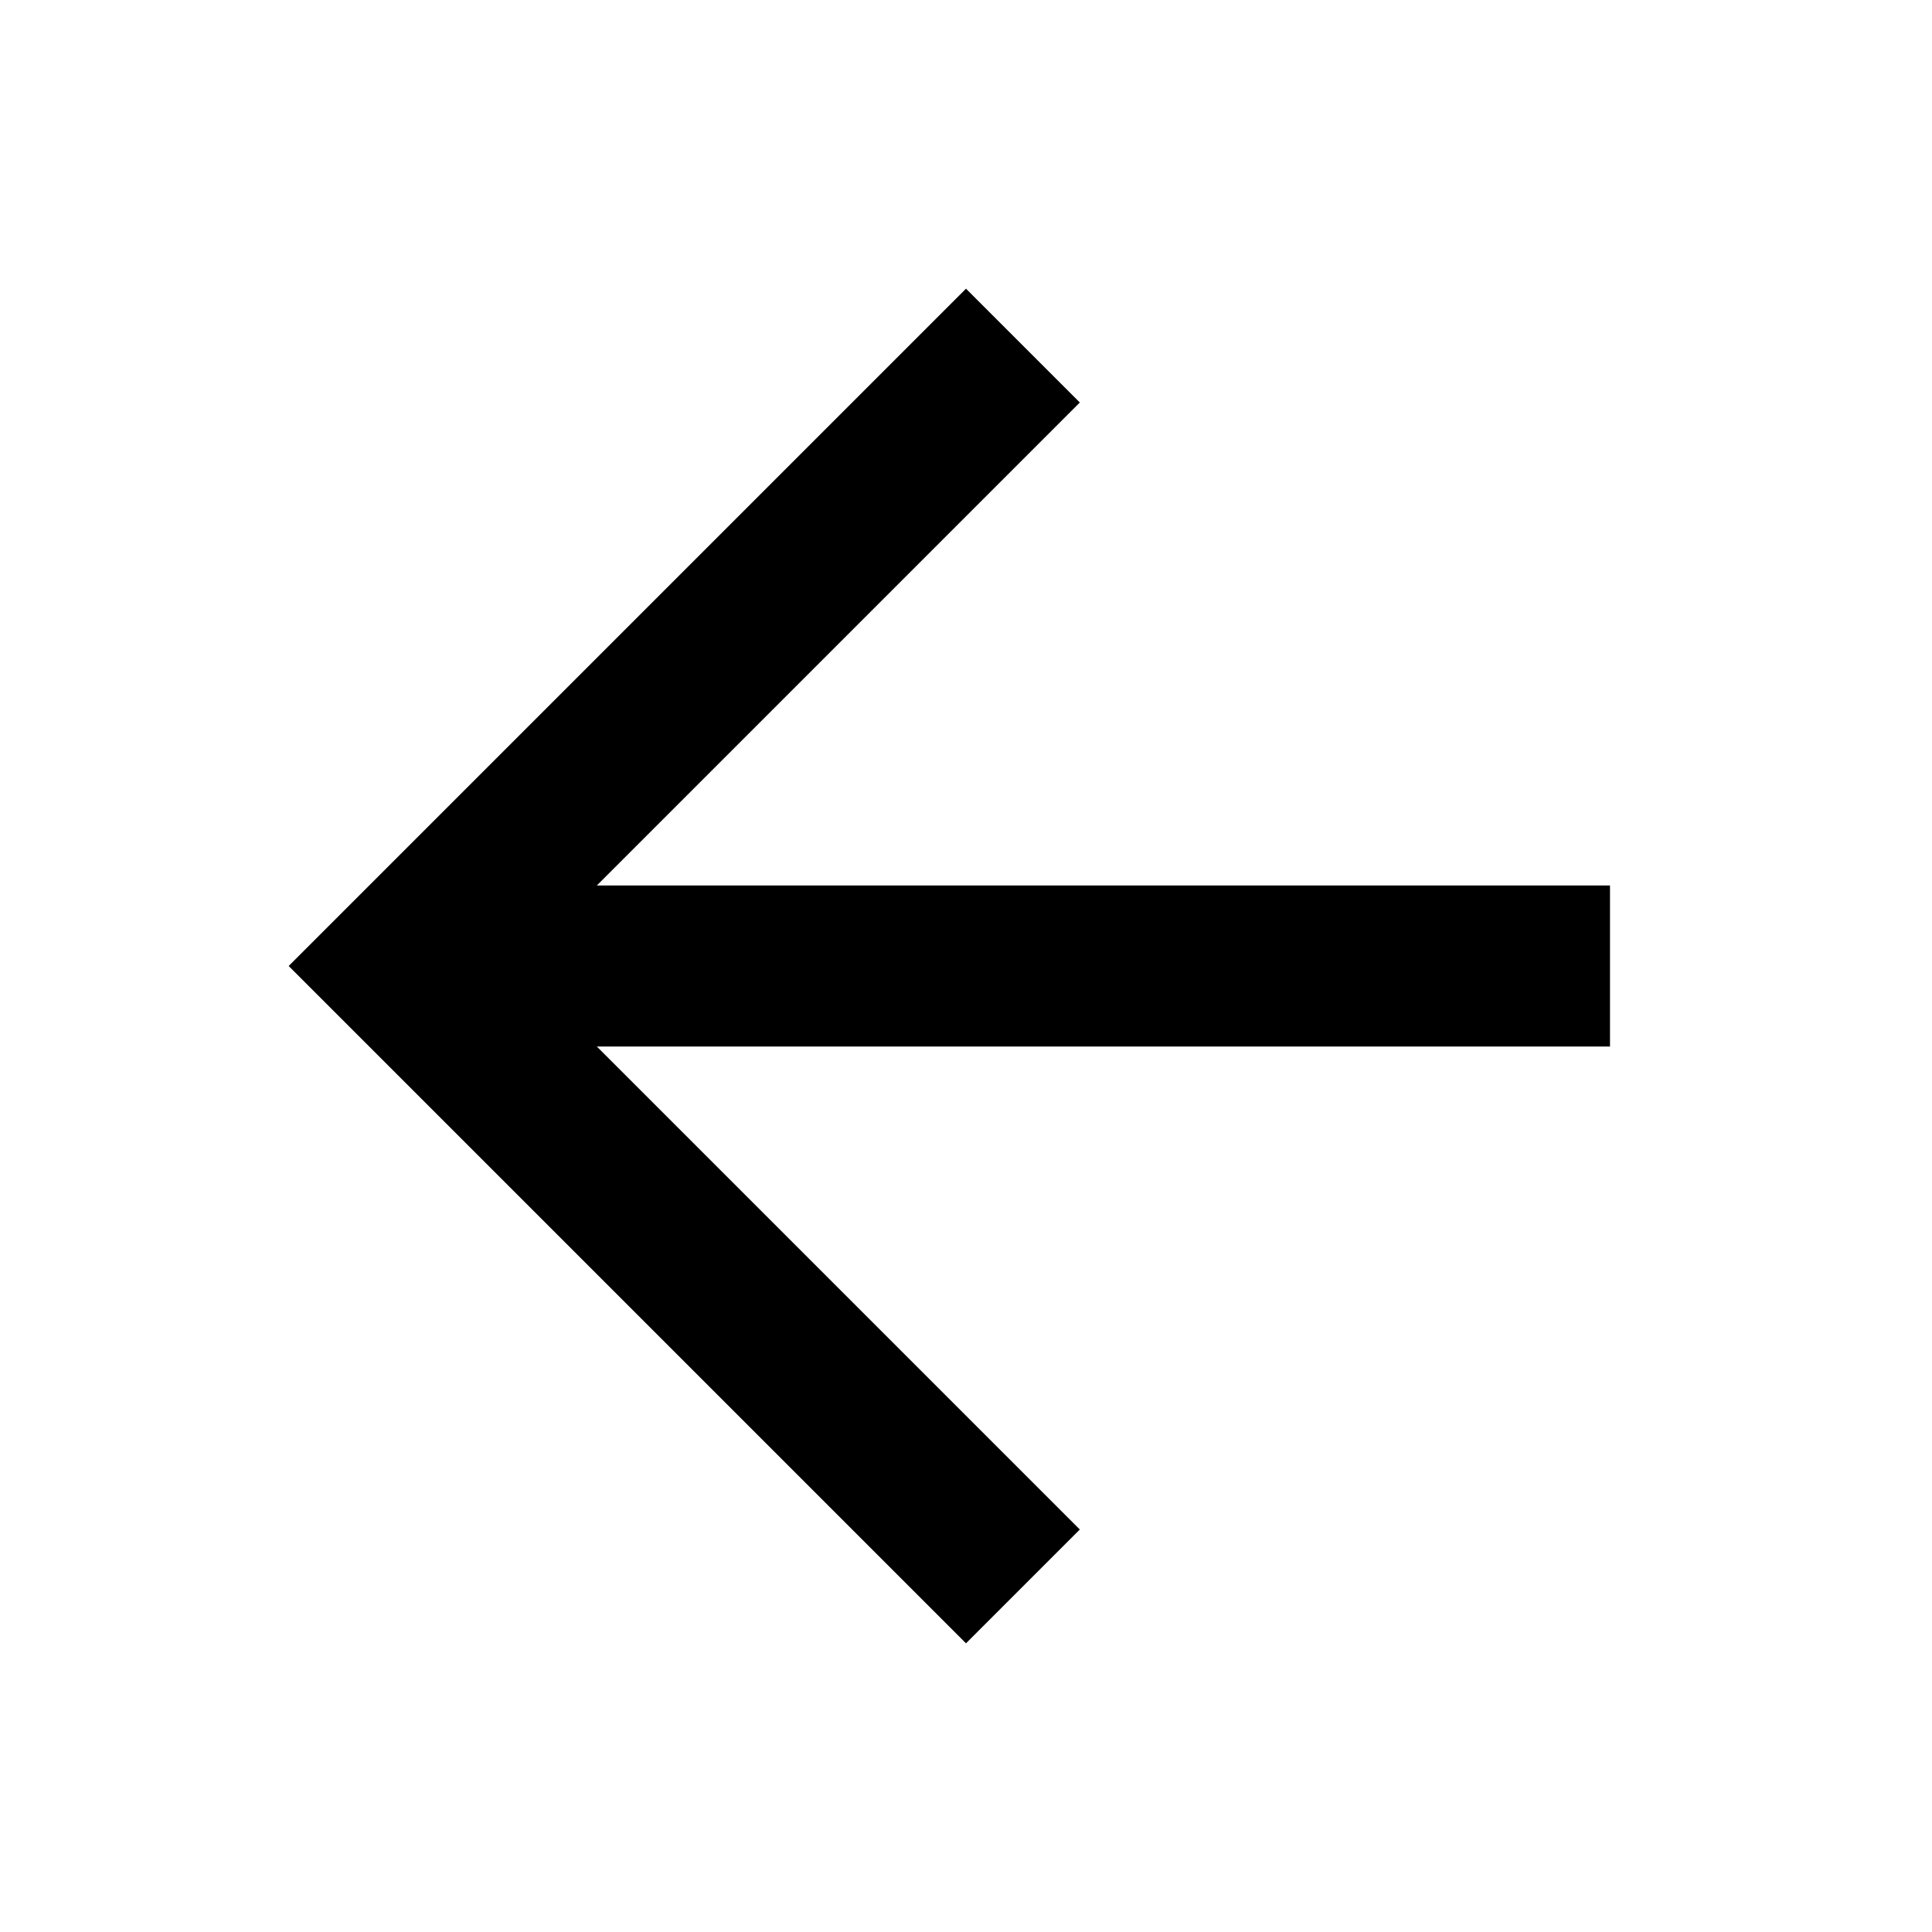
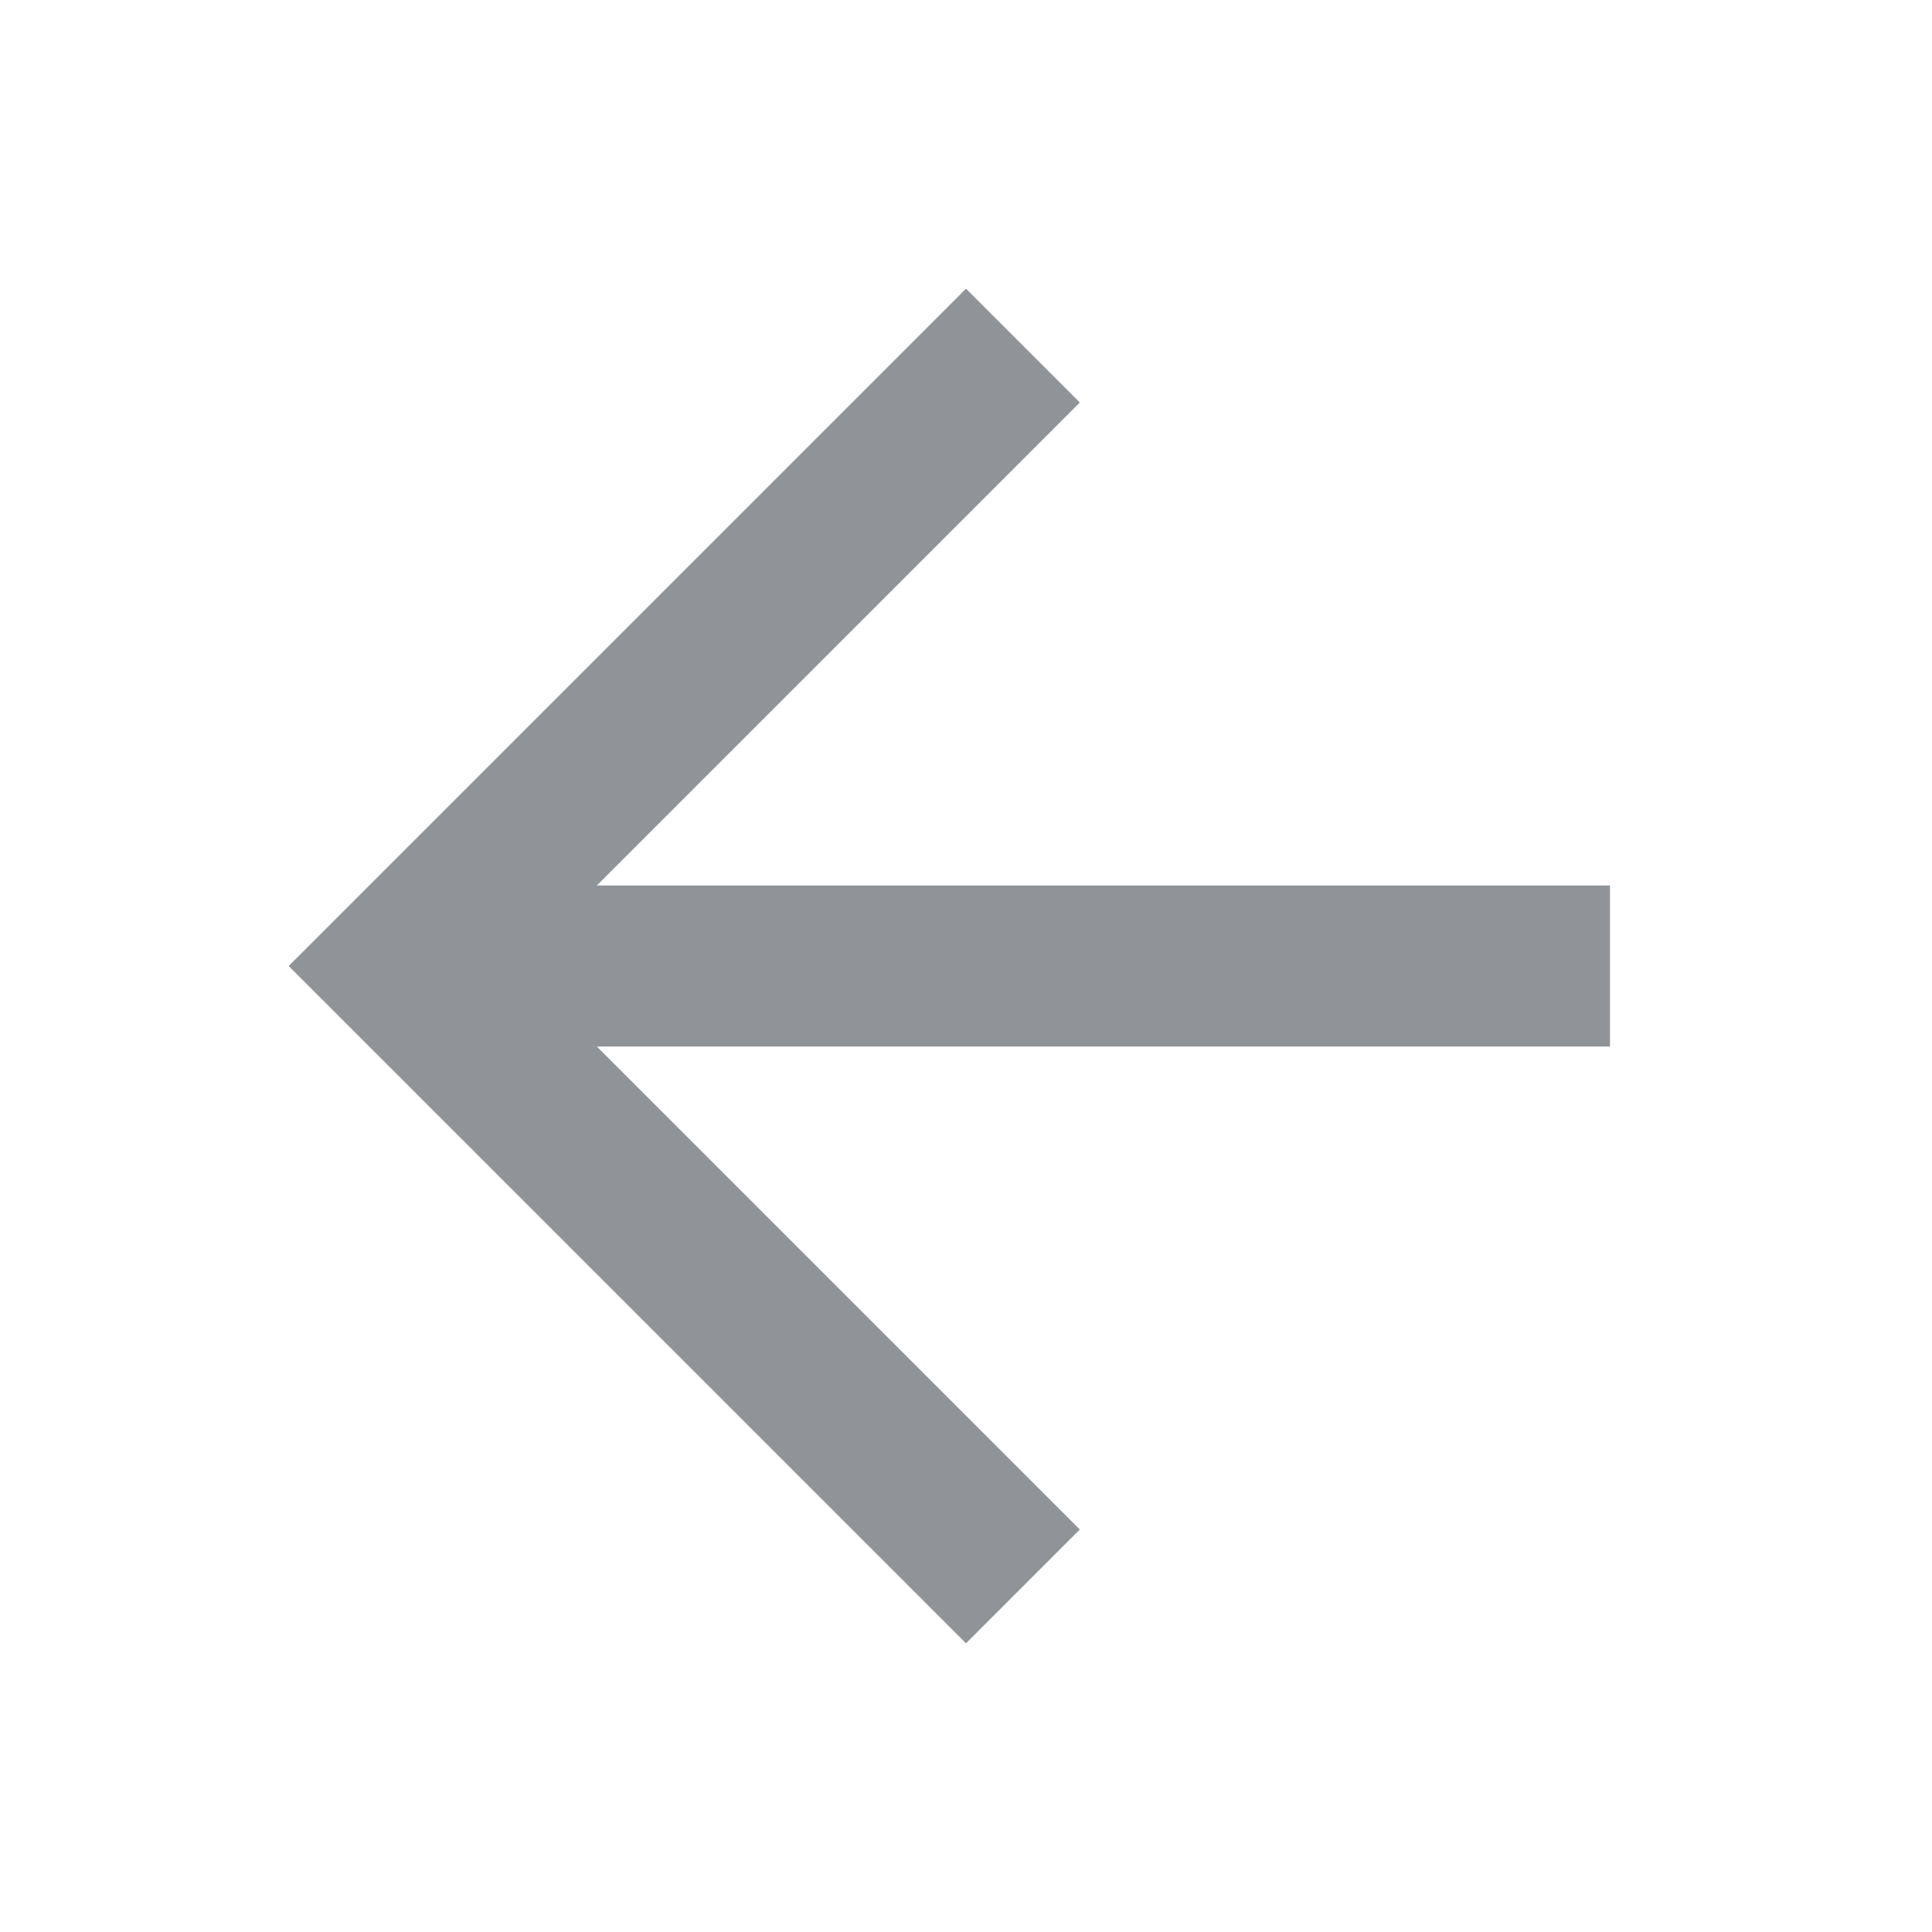
- <svg xmlns="http://www.w3.org/2000/svg" width="24" height="24" viewBox="0 0 24 24" fill="none">
-   <path fill-rule="evenodd" clip-rule="evenodd" d="M7.414 13L13.414 19L12 20.414L3.586 12L12 3.586L13.414 5L7.414 11H20V13H7.414Z" fill="currentColor" />
+ <svg xmlns="http://www.w3.org/2000/svg" width="24" height="24" viewBox="0 0 24 24" fill="#909499">
+   <path fill-rule="evenodd" clip-rule="evenodd" d="M7.414 13L13.414 19L12 20.414L3.586 12L12 3.586L13.414 5L7.414 11H20V13H7.414Z" fill="#909499" />
</svg>
